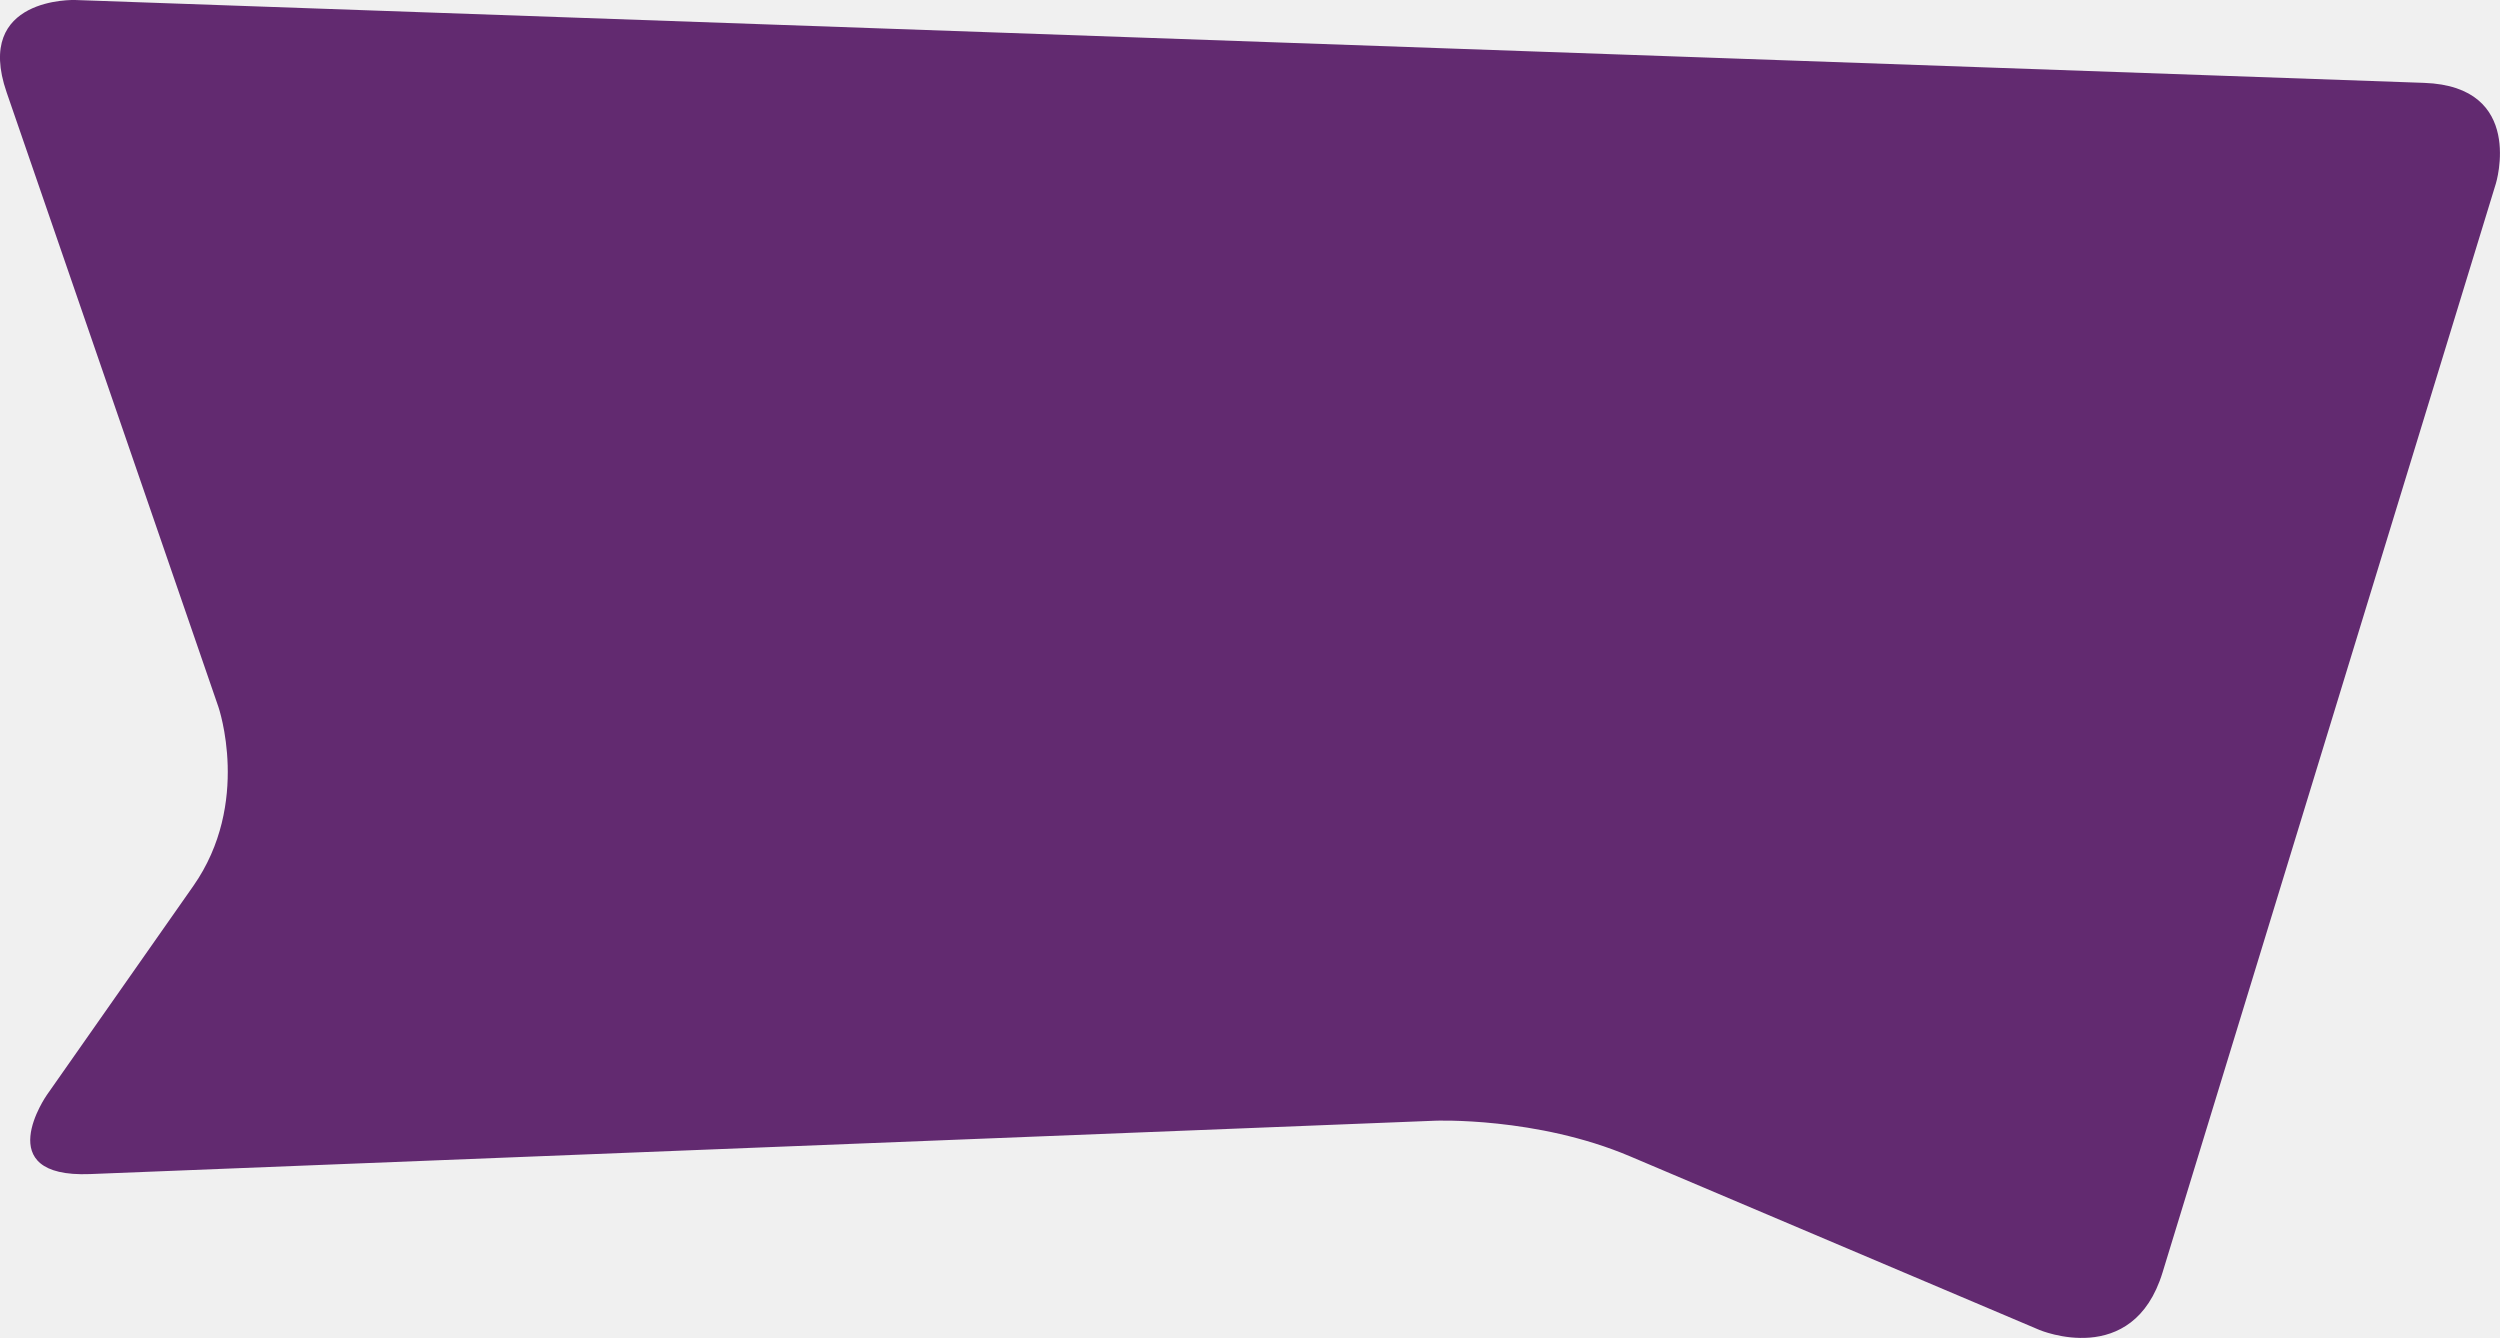
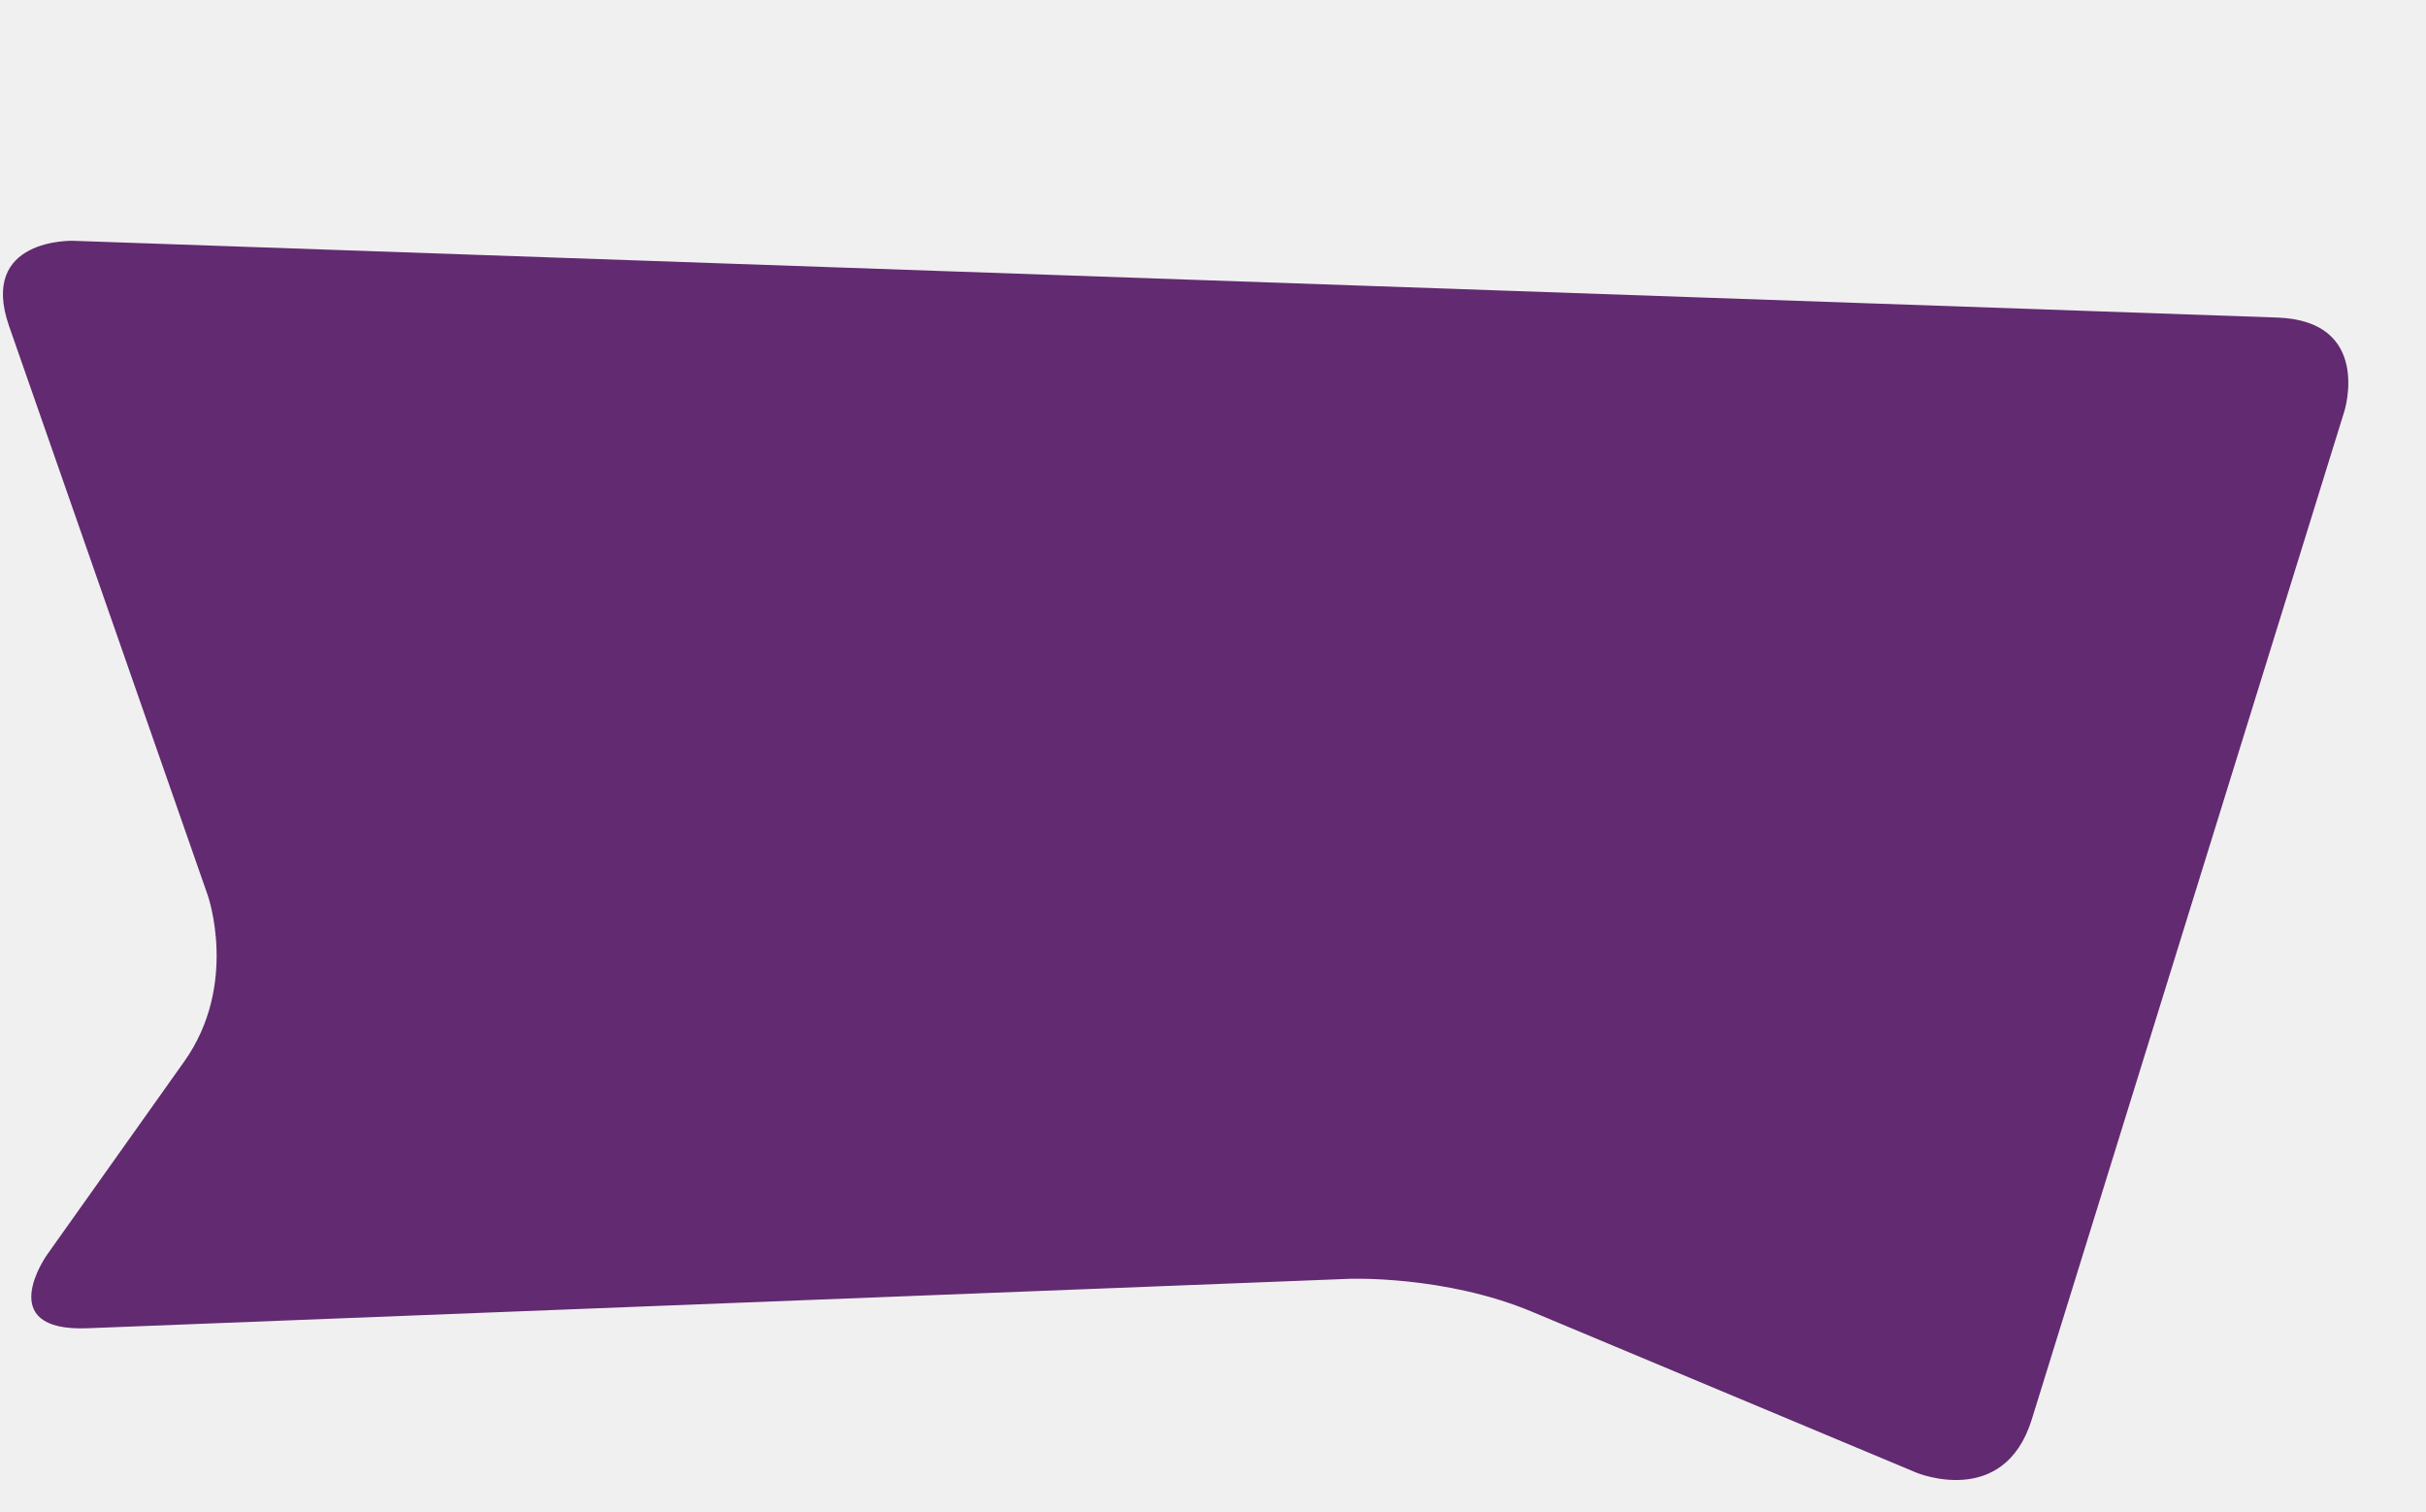
- <svg xmlns="http://www.w3.org/2000/svg" viewBox="0 0 1428.78 764.65">
-   <defs>
-     <style>.cls-1{fill:#622a70;}</style>
+ <svg xmlns="http://www.w3.org/2000/svg" viewBox="0 0 1413.07 880.42" version="1.1" id="svg12">
+   <defs id="defs4">
+     <style id="style2">.cls-1{fill:#68bedb;}</style>
+     <style id="style61">.cls-1{fill:#622a70;}</style>
+     <style id="style81">.cls-1{fill:#68bedb;}</style>
+     <style id="style109">.cls-1{fill:#ef7c38;}</style>
+     <style id="style137">.cls-1{font-size:370px;fill:#fff;font-family:Anton-Regular, Anton;}.cls-2{letter-spacing:0.07em;}</style>
+     <style id="style163">.cls-1{font-size:70px;fill:#fff;font-family:PlayfairDisplay-Regular, Playfair Display;}.cls-2{letter-spacing:0.03em;}.cls-3{letter-spacing:0.05em;}.cls-4{letter-spacing:0.04em;}.cls-5{letter-spacing:0.04em;}.cls-6{letter-spacing:0.05em;}.cls-7{letter-spacing:0.05em;}.cls-8{letter-spacing:0.05em;}.cls-9{letter-spacing:0.02em;}.cls-10{letter-spacing:0.05em;}.cls-11{letter-spacing:0.05em;}</style>
  </defs>
-   <g id="Laag_2" data-name="Laag 2">
-     <g id="Laag_1-2" data-name="Laag 1">
-       <path class="cls-1" d="M42.85,0s-58-2-39.06,52.79L124.84,404.07s18.89,54.84-14.4,102.34L26.78,625.78S-6.5,673.28,51.45,671L820.2,640.5s58-2.3,111.35,20.34l234,99.23s53.4,22.64,70.37-32.82l190.51-622.38s17-55.46-41-57.51Z" />
+   <g id="layer1" style="display:none">
+     <g data-name="Laag 2" id="Laag_2-0" transform="matrix(0.9561553,0,0,0.9439012,59.00077,20.71147)">
+       <g data-name="Laag 1" id="Laag_1-2-0">
+         <path id="path87" d="m 1376.89,658.08 c 0,0 57.21,-9.56 27.76,-59.52 L 1216,278.47 c 0,0 -29.45,-50 -6.3,-103.15 l 58.18,-133.66 c 0,0 23.12,-53.18 -33.19,-39.37 L 487.46,185.42 c 0,0 -56.34,13.81 -113.18,2.27 L 125.16,137.11 c 0,0 -56.84,-11.54 -62.42,46.19 L 0.15,831.17 c 0,0 -5.58,57.73 51.63,48.18 z" class="cls-1" style="fill:#68bedb" />
+       </g>
+     </g>
+   </g>
+   <g id="layer2" style="display:inline">
+     <g data-name="Laag 2" id="Laag_2" transform="matrix(0.9561553,0,0,0.9439012,1.712446,140.2483)">
+       <g data-name="Laag 1" id="Laag_1-2">
+         <path id="path67" d="m 42.85,0 c 0,0 -58,-2 -39.06,52.79 l 121.05,351.28 c 0,0 18.89,54.84 -14.4,102.34 L 26.78,625.78 c 0,0 -33.28,47.5 24.67,45.22 L 820.2,640.5 c 0,0 58,-2.3 111.35,20.34 l 234,99.23 c 0,0 53.4,22.64 70.37,-32.82 l 190.51,-622.38 c 0,0 17,-55.46 -41,-57.51 z" class="cls-1" style="fill:#622a70" />
+       </g>
+     </g>
+   </g>
+   <g id="layer3" style="display:none">
+     <g data-name="Laag 2" id="Laag_2-7" transform="matrix(0.9561553,0,0,0.9439012,31.30469,169.195)">
+       <g data-name="Laag 1" id="Laag_1-2-2">
+         <path id="path115" d="m 23.23,0 c 0,0 -31.16,-1.08 -21.3,28.5 l 49.28,147.84 c 0,0 9.86,29.58 35.32,11.59 l 225.07,-159 c 0,0 25.47,-18 -5.69,-19.07 z" class="cls-1" style="fill:#ef7c38" />
+         <path id="path117" d="m 1080.28,656.29 c 0,0 -21.75,22.34 7,34.47 l 52.64,22.24 c 0,0 28.72,12.13 38.87,-17.35 l 64.69,-187.93 c 0,0 10.14,-29.48 -11.61,-7.14 z" class="cls-1" style="fill:#ef7c38" />
+       </g>
+     </g>
+   </g>
+   <g id="layer4" style="display:none">
+     <g data-name="Laag 2" id="Laag_2-6" transform="translate(287.4783,264.8616)">
+       <g data-name="Laag 1" id="Laag_1-2-3">
+         <text id="text147" transform="translate(0,343.91)" class="cls-1" style="font-size:370px;font-family:Anton-Regular, Anton;fill:#ffffff">
+           <tspan id="tspan143" class="cls-2" style="letter-spacing:0.07em">JJA</tspan>
+           <tspan id="tspan145" y="0" x="601.98">B</tspan>
+         </text>
+       </g>
+     </g>
+     <g data-name="Laag 2" id="Laag_2-9" transform="translate(285.54,622.8333)">
+       <g data-name="Laag 1" id="Laag_1-2-7">
+         <text id="text199" transform="translate(1.4,59.78)" class="cls-1" style="font-size:70px;font-family:PlayfairDisplay-Regular, 'Playfair Display';fill:#ffffff">
+           <tspan id="tspan169" class="cls-2" style="letter-spacing:0.03em">J</tspan>
+           <tspan id="tspan171" y="0" x="25.06" class="cls-3" style="letter-spacing:0.05em">eu</tspan>
+           <tspan id="tspan173" y="0" x="108.15" class="cls-4" style="letter-spacing:0.04em">g</tspan>
+           <tspan id="tspan175" y="0" x="147.91" class="cls-3" style="letter-spacing:0.05em">d</tspan>
+           <tspan id="tspan177" y="0" x="213.01" class="cls-5" style="letter-spacing:0.04em">J</tspan>
+           <tspan id="tspan179" y="0" x="238.35" class="cls-3" style="letter-spacing:0.05em">urid</tspan>
+           <tspan id="tspan181" y="0" x="385.35" class="cls-6" style="letter-spacing:0.05em">i</tspan>
+           <tspan id="tspan183" y="0" x="409.29" class="cls-3" style="letter-spacing:0.05em">s</tspan>
+           <tspan id="tspan185" y="0" x="444.07" class="cls-7" style="letter-spacing:0.05em">c</tspan>
+           <tspan id="tspan187" y="0" x="481.52" class="cls-8" style="letter-spacing:0.05em">h</tspan>
+           <tspan id="tspan189" y="0" x="526.18" class="cls-9" style="letter-spacing:0.02em" />
+           <tspan id="tspan191" y="0" x="544.66" class="cls-10" style="letter-spacing:0.05em">Ad</tspan>
+           <tspan id="tspan193" y="0" x="636.43" class="cls-11" style="letter-spacing:0.05em">v</tspan>
+           <tspan id="tspan195" y="0" x="674.09" class="cls-3" style="letter-spacing:0.05em">ie</tspan>
+           <tspan id="tspan197" y="0" x="737.02">s</tspan>
+         </text>
+       </g>
    </g>
  </g>
</svg>
